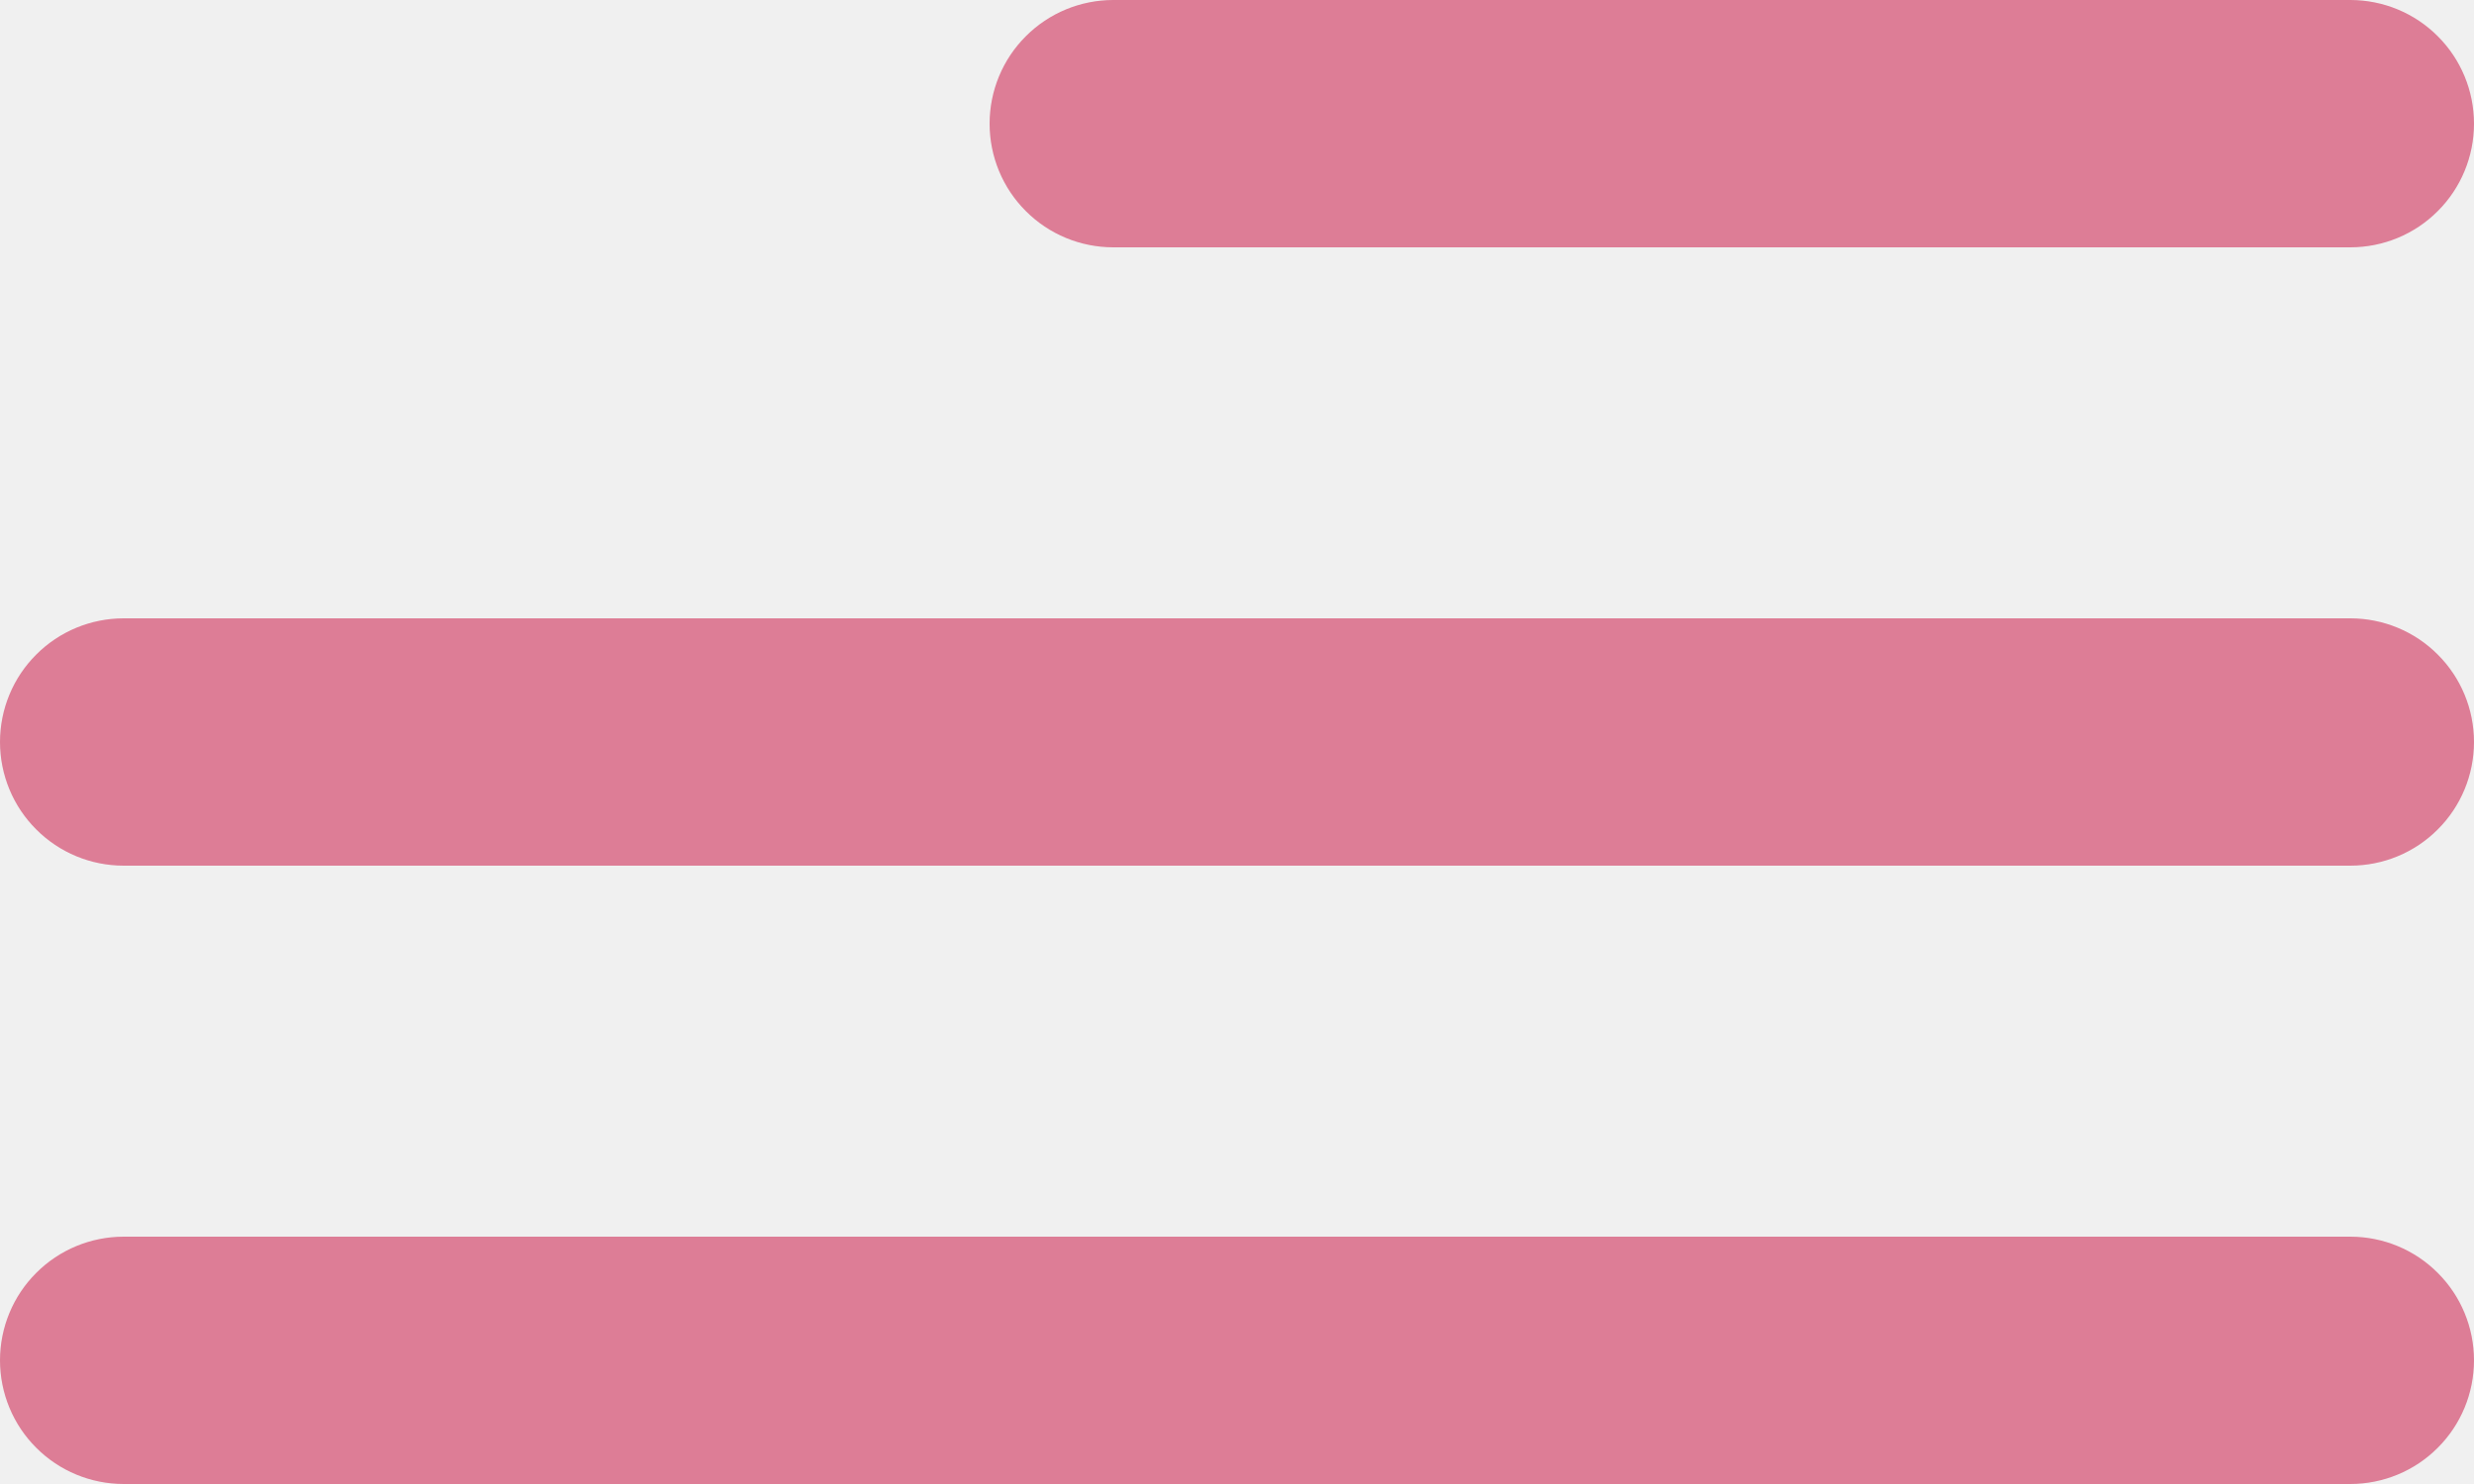
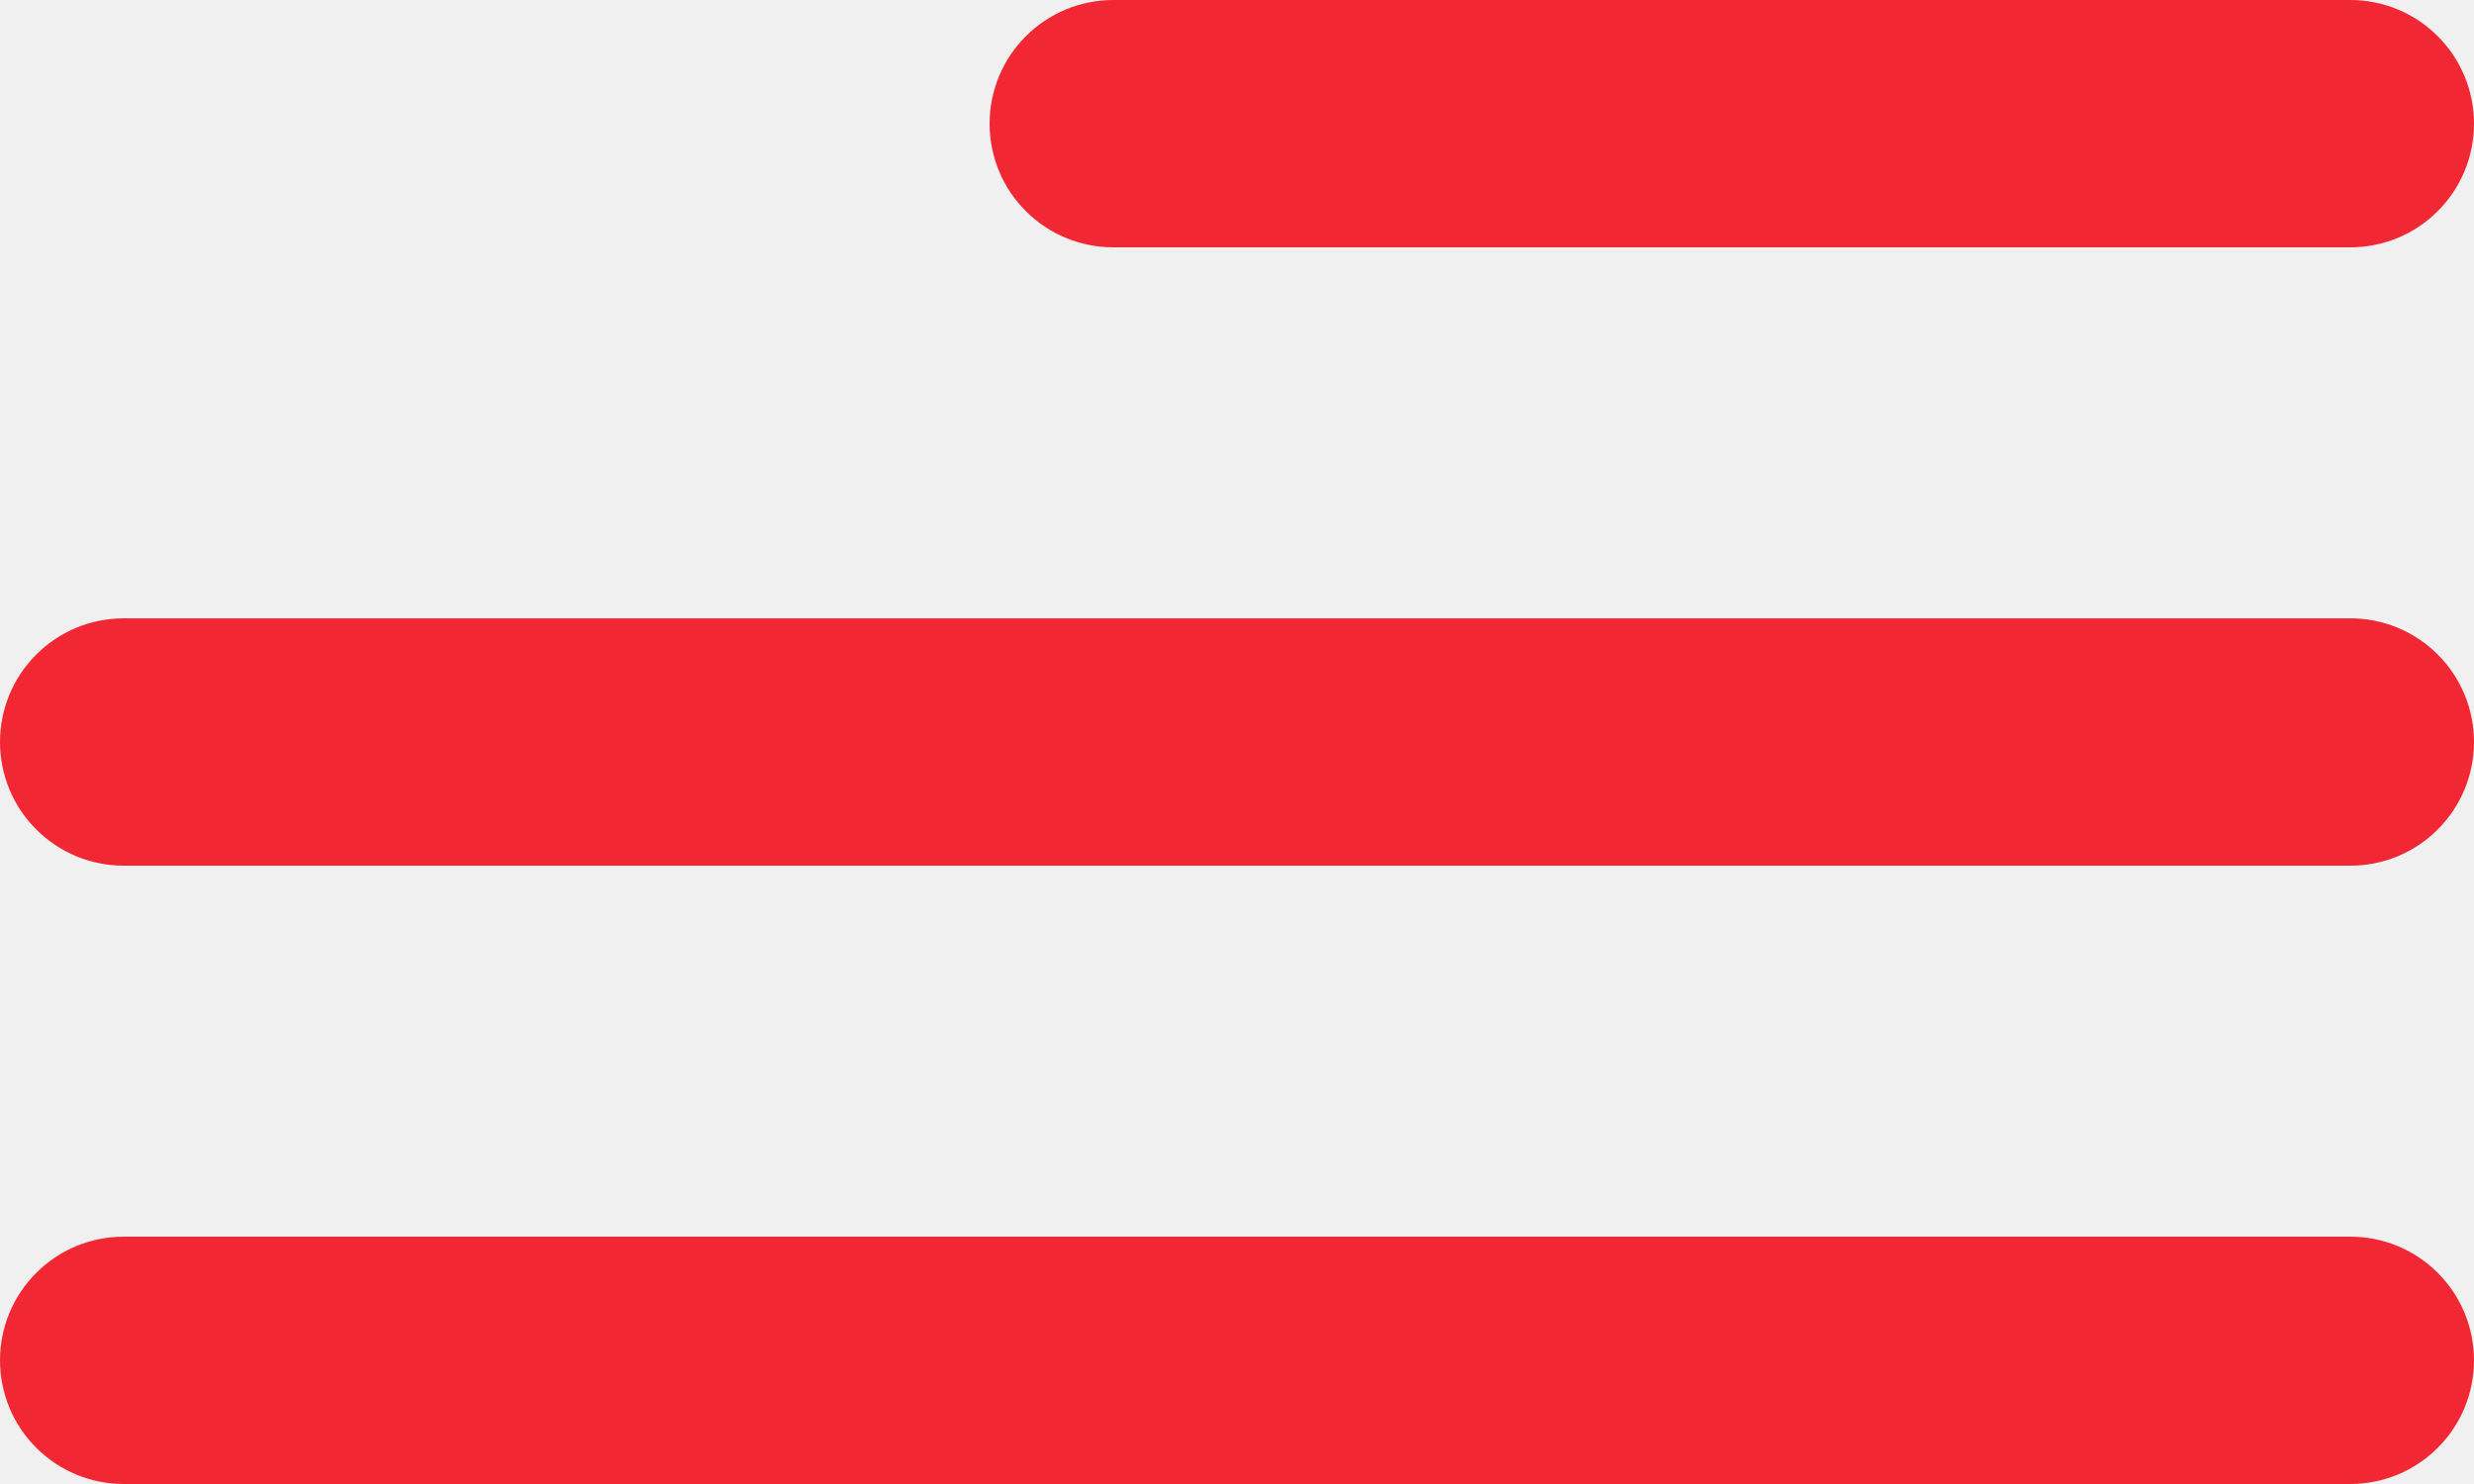
<svg xmlns="http://www.w3.org/2000/svg" width="20" height="12" viewBox="0 0 20 12" fill="#FFF">
-   <path d="M9 2L19 2C19.265 2 19.52 1.895 19.707 1.707C19.895 1.52 20 1.265 20 1C20 0.735 19.895 0.48 19.707 0.293C19.52 0.105 19.265 0 19 0L9 0C8.735 0 8.48 0.105 8.293 0.293C8.105 0.48 8 0.735 8 1C8 1.265 8.105 1.52 8.293 1.707C8.48 1.895 8.735 2 9 2ZM19 10L1 10C0.735 10 0.48 10.105 0.293 10.293C0.105 10.48 0 10.735 0 11C0 11.265 0.105 11.52 0.293 11.707C0.48 11.895 0.735 12 1 12L19 12C19.265 12 19.52 11.895 19.707 11.707C19.895 11.52 20 11.265 20 11C20 10.735 19.895 10.48 19.707 10.293C19.52 10.105 19.265 10 19 10V10ZM1 7L19 7C19.265 7 19.52 6.895 19.707 6.707C19.895 6.52 20 6.265 20 6C20 5.735 19.895 5.48 19.707 5.293C19.52 5.105 19.265 5 19 5L1 5C0.735 5 0.48 5.105 0.293 5.293C0.105 5.48 0 5.735 0 6C0 6.265 0.105 6.52 0.293 6.707C0.48 6.895 0.735 7 1 7Z" fill="#dd7d96" />
+   <path d="M9 2L19 2C19.265 2 19.52 1.895 19.707 1.707C19.895 1.52 20 1.265 20 1C20 0.735 19.895 0.48 19.707 0.293C19.52 0.105 19.265 0 19 0L9 0C8.735 0 8.48 0.105 8.293 0.293C8.105 0.48 8 0.735 8 1C8 1.265 8.105 1.52 8.293 1.707C8.48 1.895 8.735 2 9 2ZM19 10L1 10C0.735 10 0.48 10.105 0.293 10.293C0.105 10.48 0 10.735 0 11C0 11.265 0.105 11.52 0.293 11.707C0.48 11.895 0.735 12 1 12L19 12C19.265 12 19.52 11.895 19.707 11.707C19.895 11.52 20 11.265 20 11C20 10.735 19.895 10.48 19.707 10.293C19.52 10.105 19.265 10 19 10V10ZM1 7L19 7C19.265 7 19.52 6.895 19.707 6.707C19.895 6.52 20 6.265 20 6C20 5.735 19.895 5.48 19.707 5.293C19.52 5.105 19.265 5 19 5L1 5C0.735 5 0.48 5.105 0.293 5.293C0.105 5.48 0 5.735 0 6C0 6.265 0.105 6.52 0.293 6.707C0.48 6.895 0.735 7 1 7Z" fill="#f12834" />
</svg>
